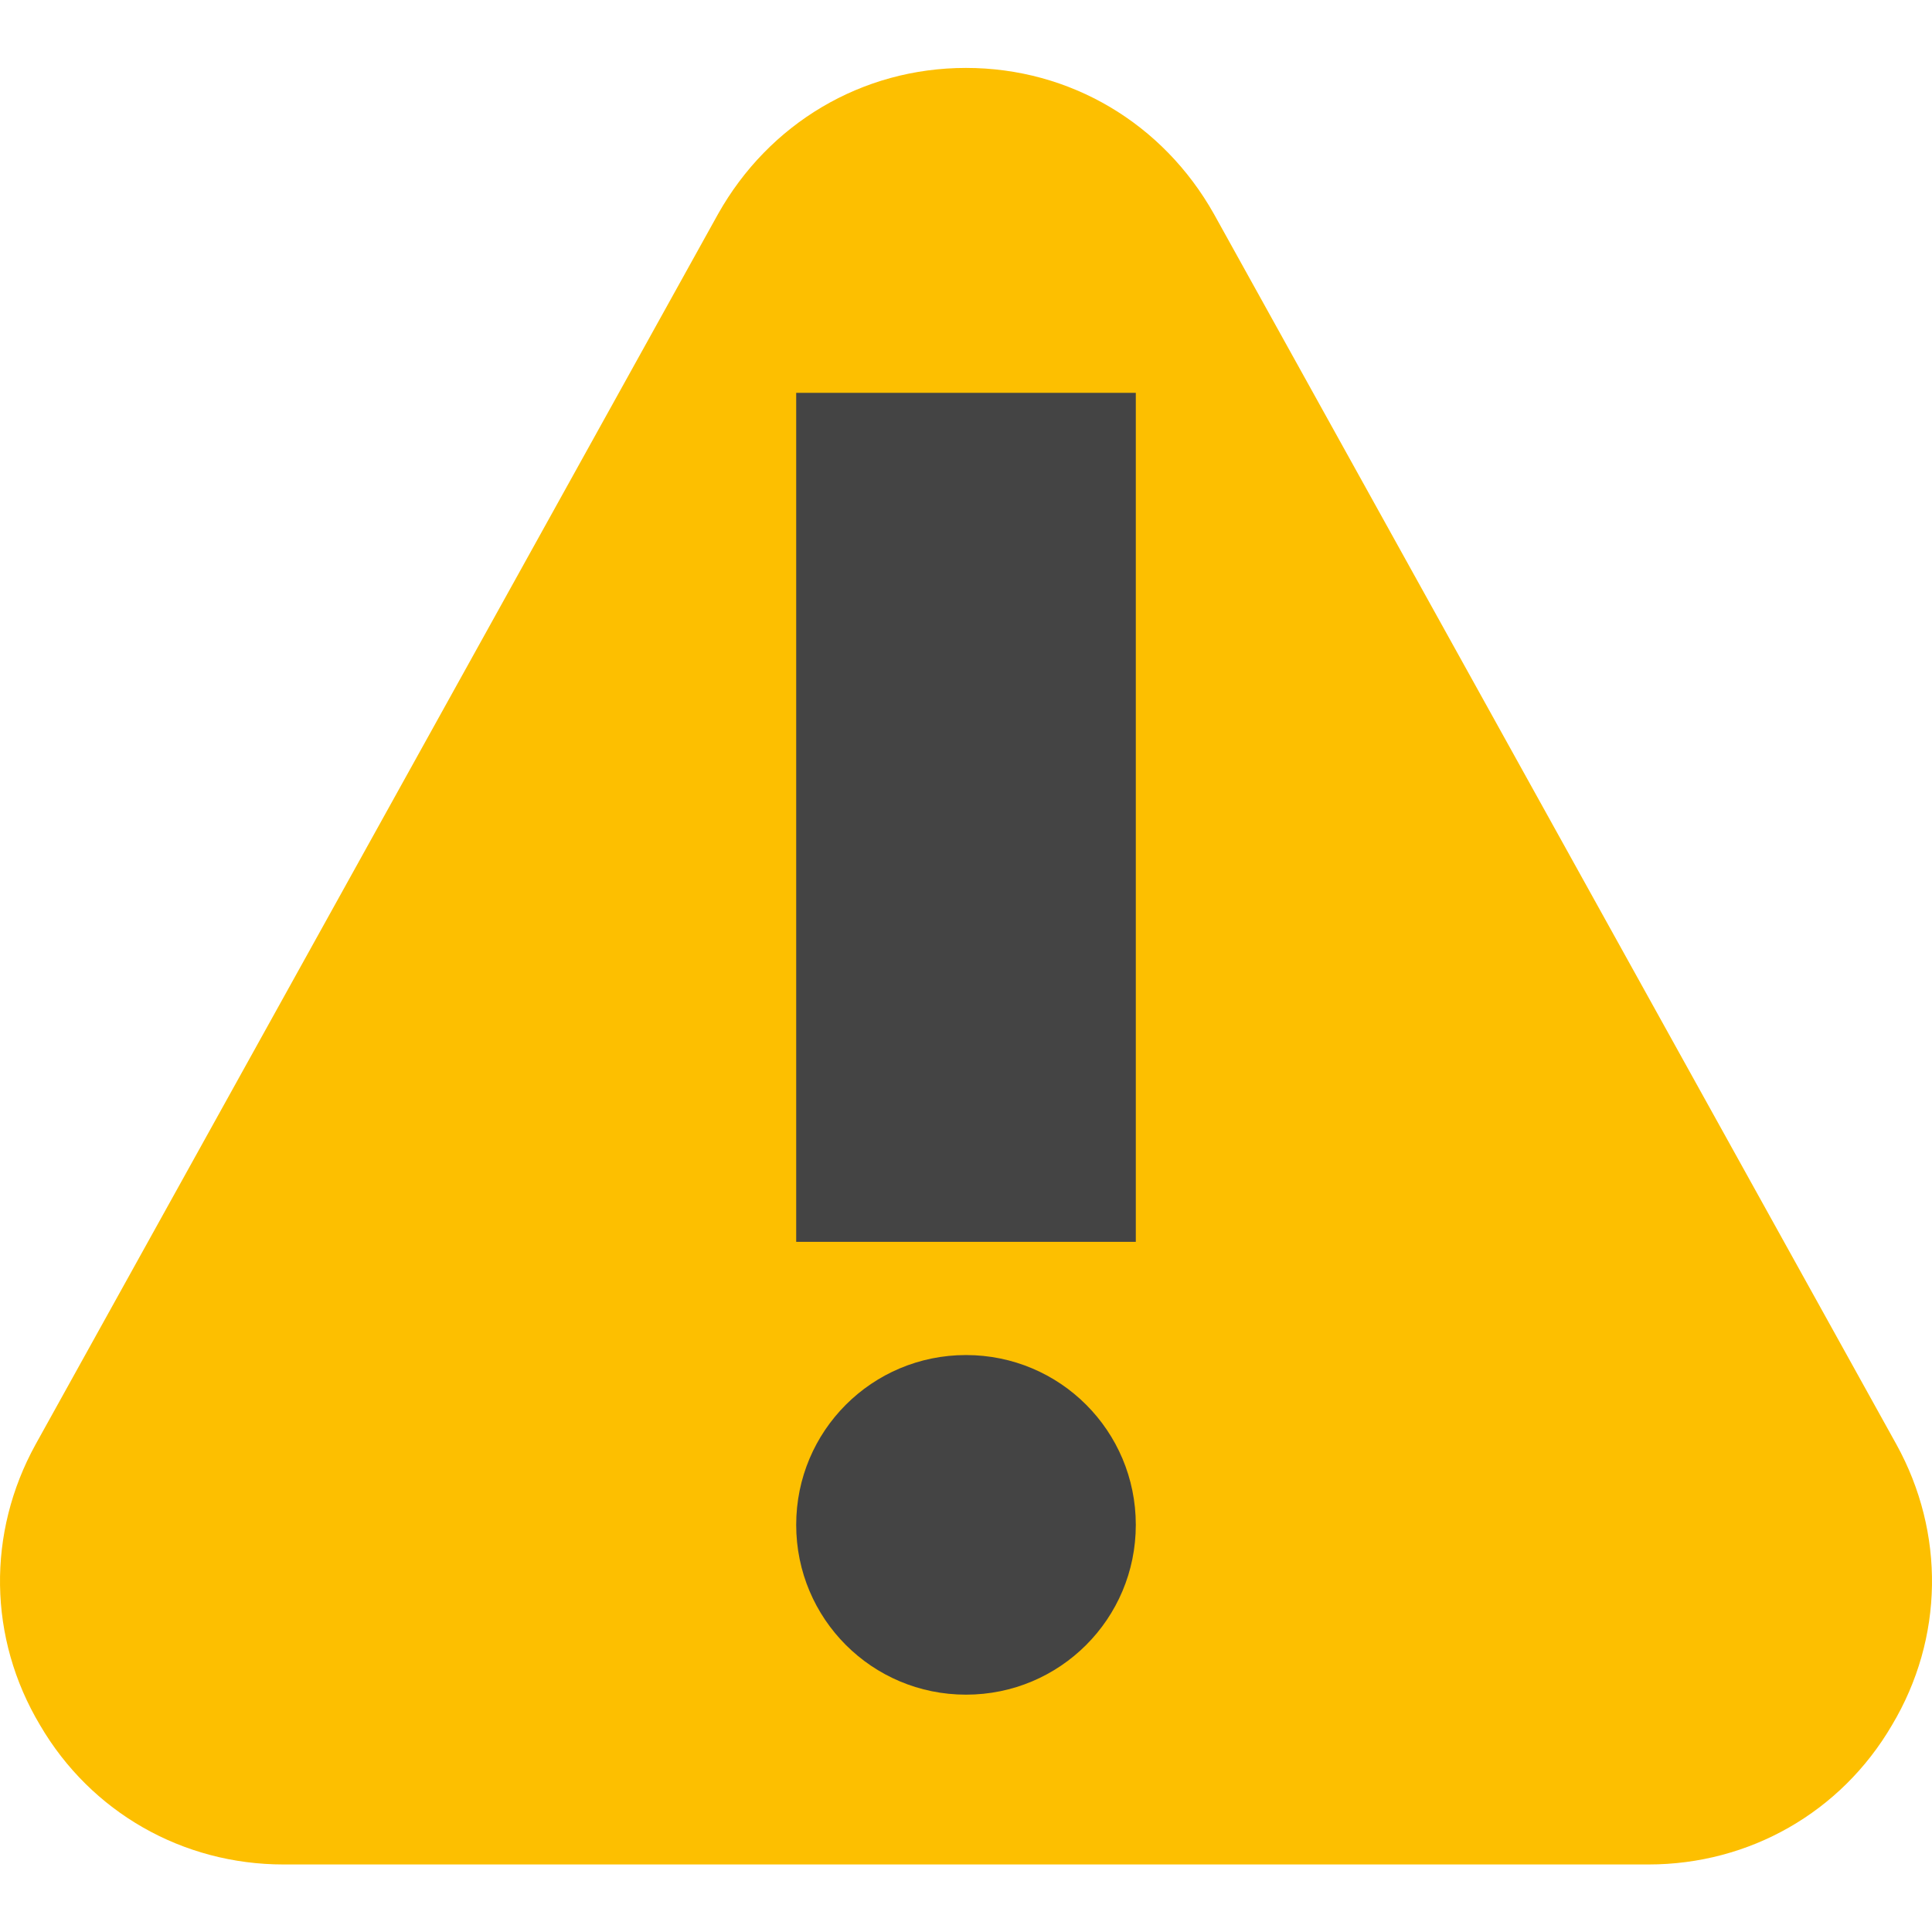
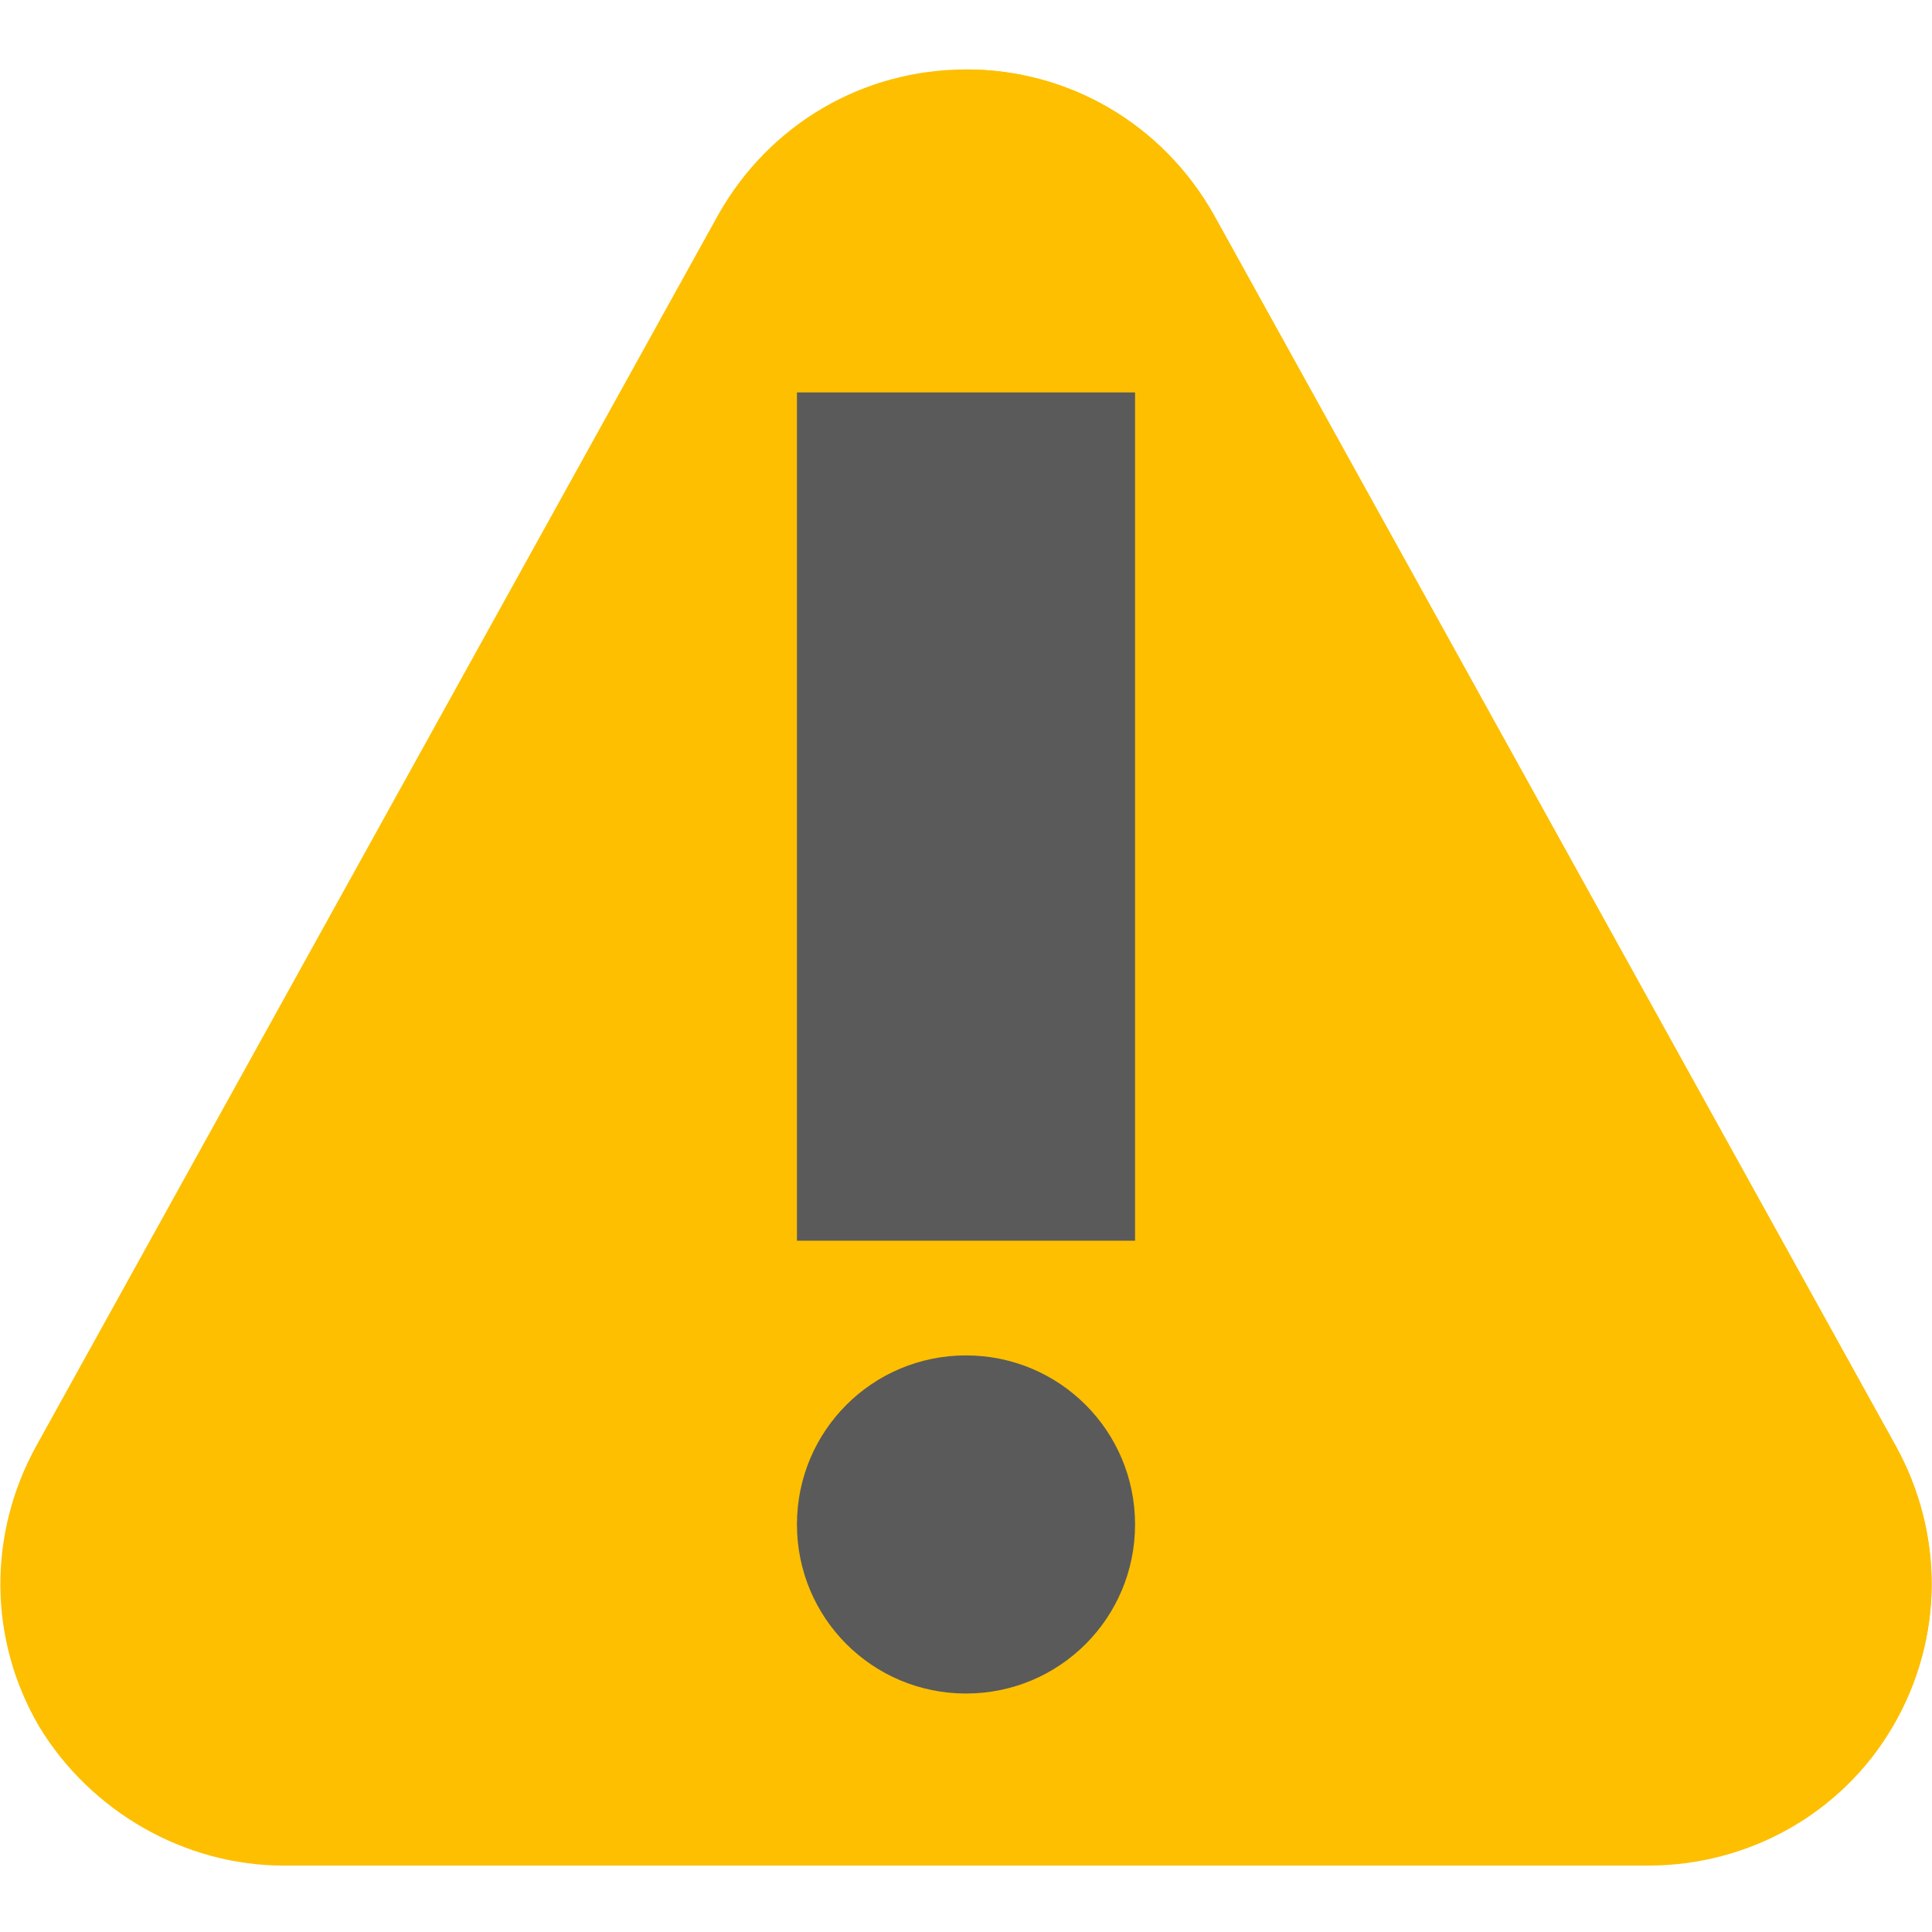
- <svg xmlns="http://www.w3.org/2000/svg" viewBox="0 -18 512 512" width="64" height="64">
-   <path d="M502.578 364.8L321.7 38.7C308.2 14.7 283.598 0 256 0s-52.2 14.7-65.7 38.7L9.423 364.8c-12.902 23.4-12.602 51.302 1.2 74.4 13.5 23.1 37.8 36.902 64.5 36.902h361.757c26.7 0 51-13.801 64.5-36.903 13.8-23.097 14.101-51 1.2-74.398zm0 0" fill="#fdbf00" />
-   <path d="M211 86.102v225h90v-225zm0 0M256 341.102c-24.902 0-45 20.097-45 45 0 24.898 20.098 45 45 45s45-20.102 45-45c0-24.903-20.098-45-45-45zm0 0" fill="#444" />
+ <svg xmlns="http://www.w3.org/2000/svg" viewBox="0 0 64 64" width="64" height="64">
+   <path fill="#fdbf00" d="M62.8 47.9L40.2 7.1c-1.7-3-4.8-4.8-8.2-4.8s-6.5 1.8-8.2 4.8L1.2 47.9c-1.6 2.9-1.6 6.4.1 9.3C3 60 6.1 61.8 9.4 61.8h45.2c3.3 0 6.4-1.7 8.1-4.6 1.7-2.9 1.7-6.4.1-9.3z" />
+   <path fill="#fdbf00" d="M62.7 57.1C61 60 58 61.7 54.6 61.7H32V2.3c3.4 0 6.5 1.8 8.2 4.8l22.6 40.8c1.6 2.9 1.6 6.4-.1 9.2z" />
+   <path fill="#5a5a5a" d="M26.4 13v28.1h11.2V13H26.4zM32 44.9c-3.1 0-5.6 2.5-5.6 5.6 0 3.1 2.5 5.6 5.6 5.6s5.6-2.5 5.6-5.6c0-3.1-2.5-5.6-5.6-5.6z" />
</svg>
